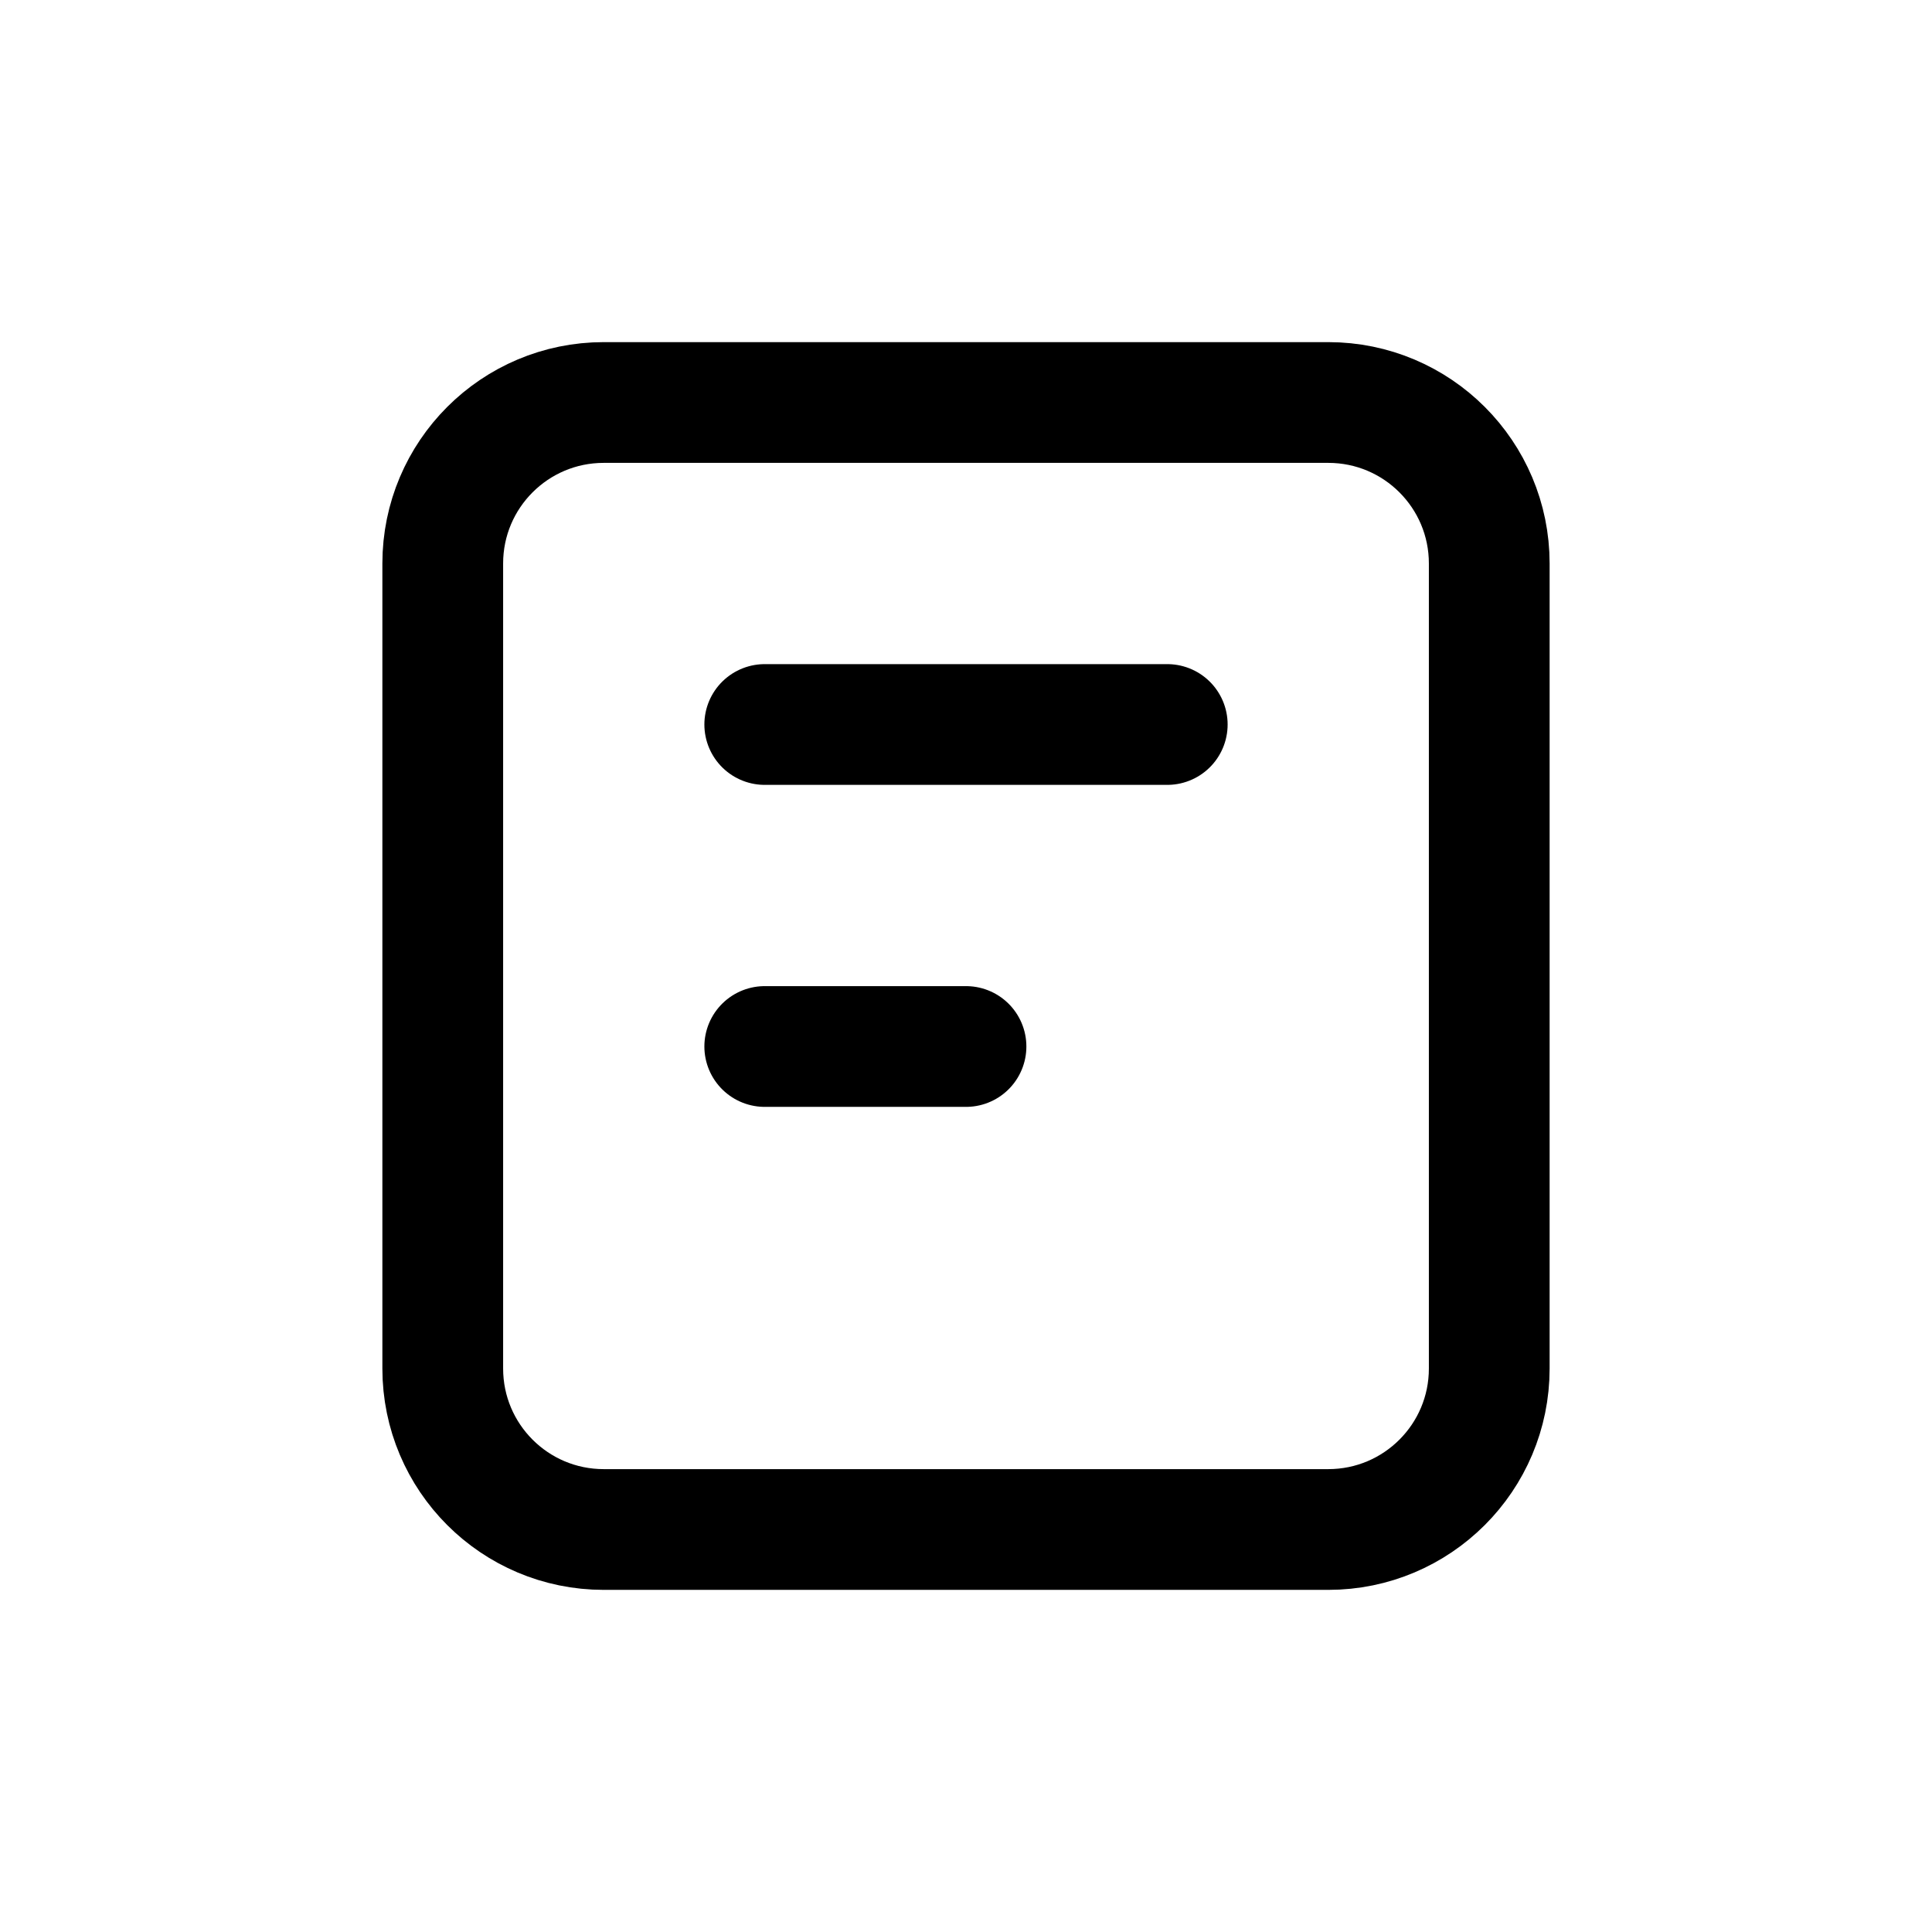
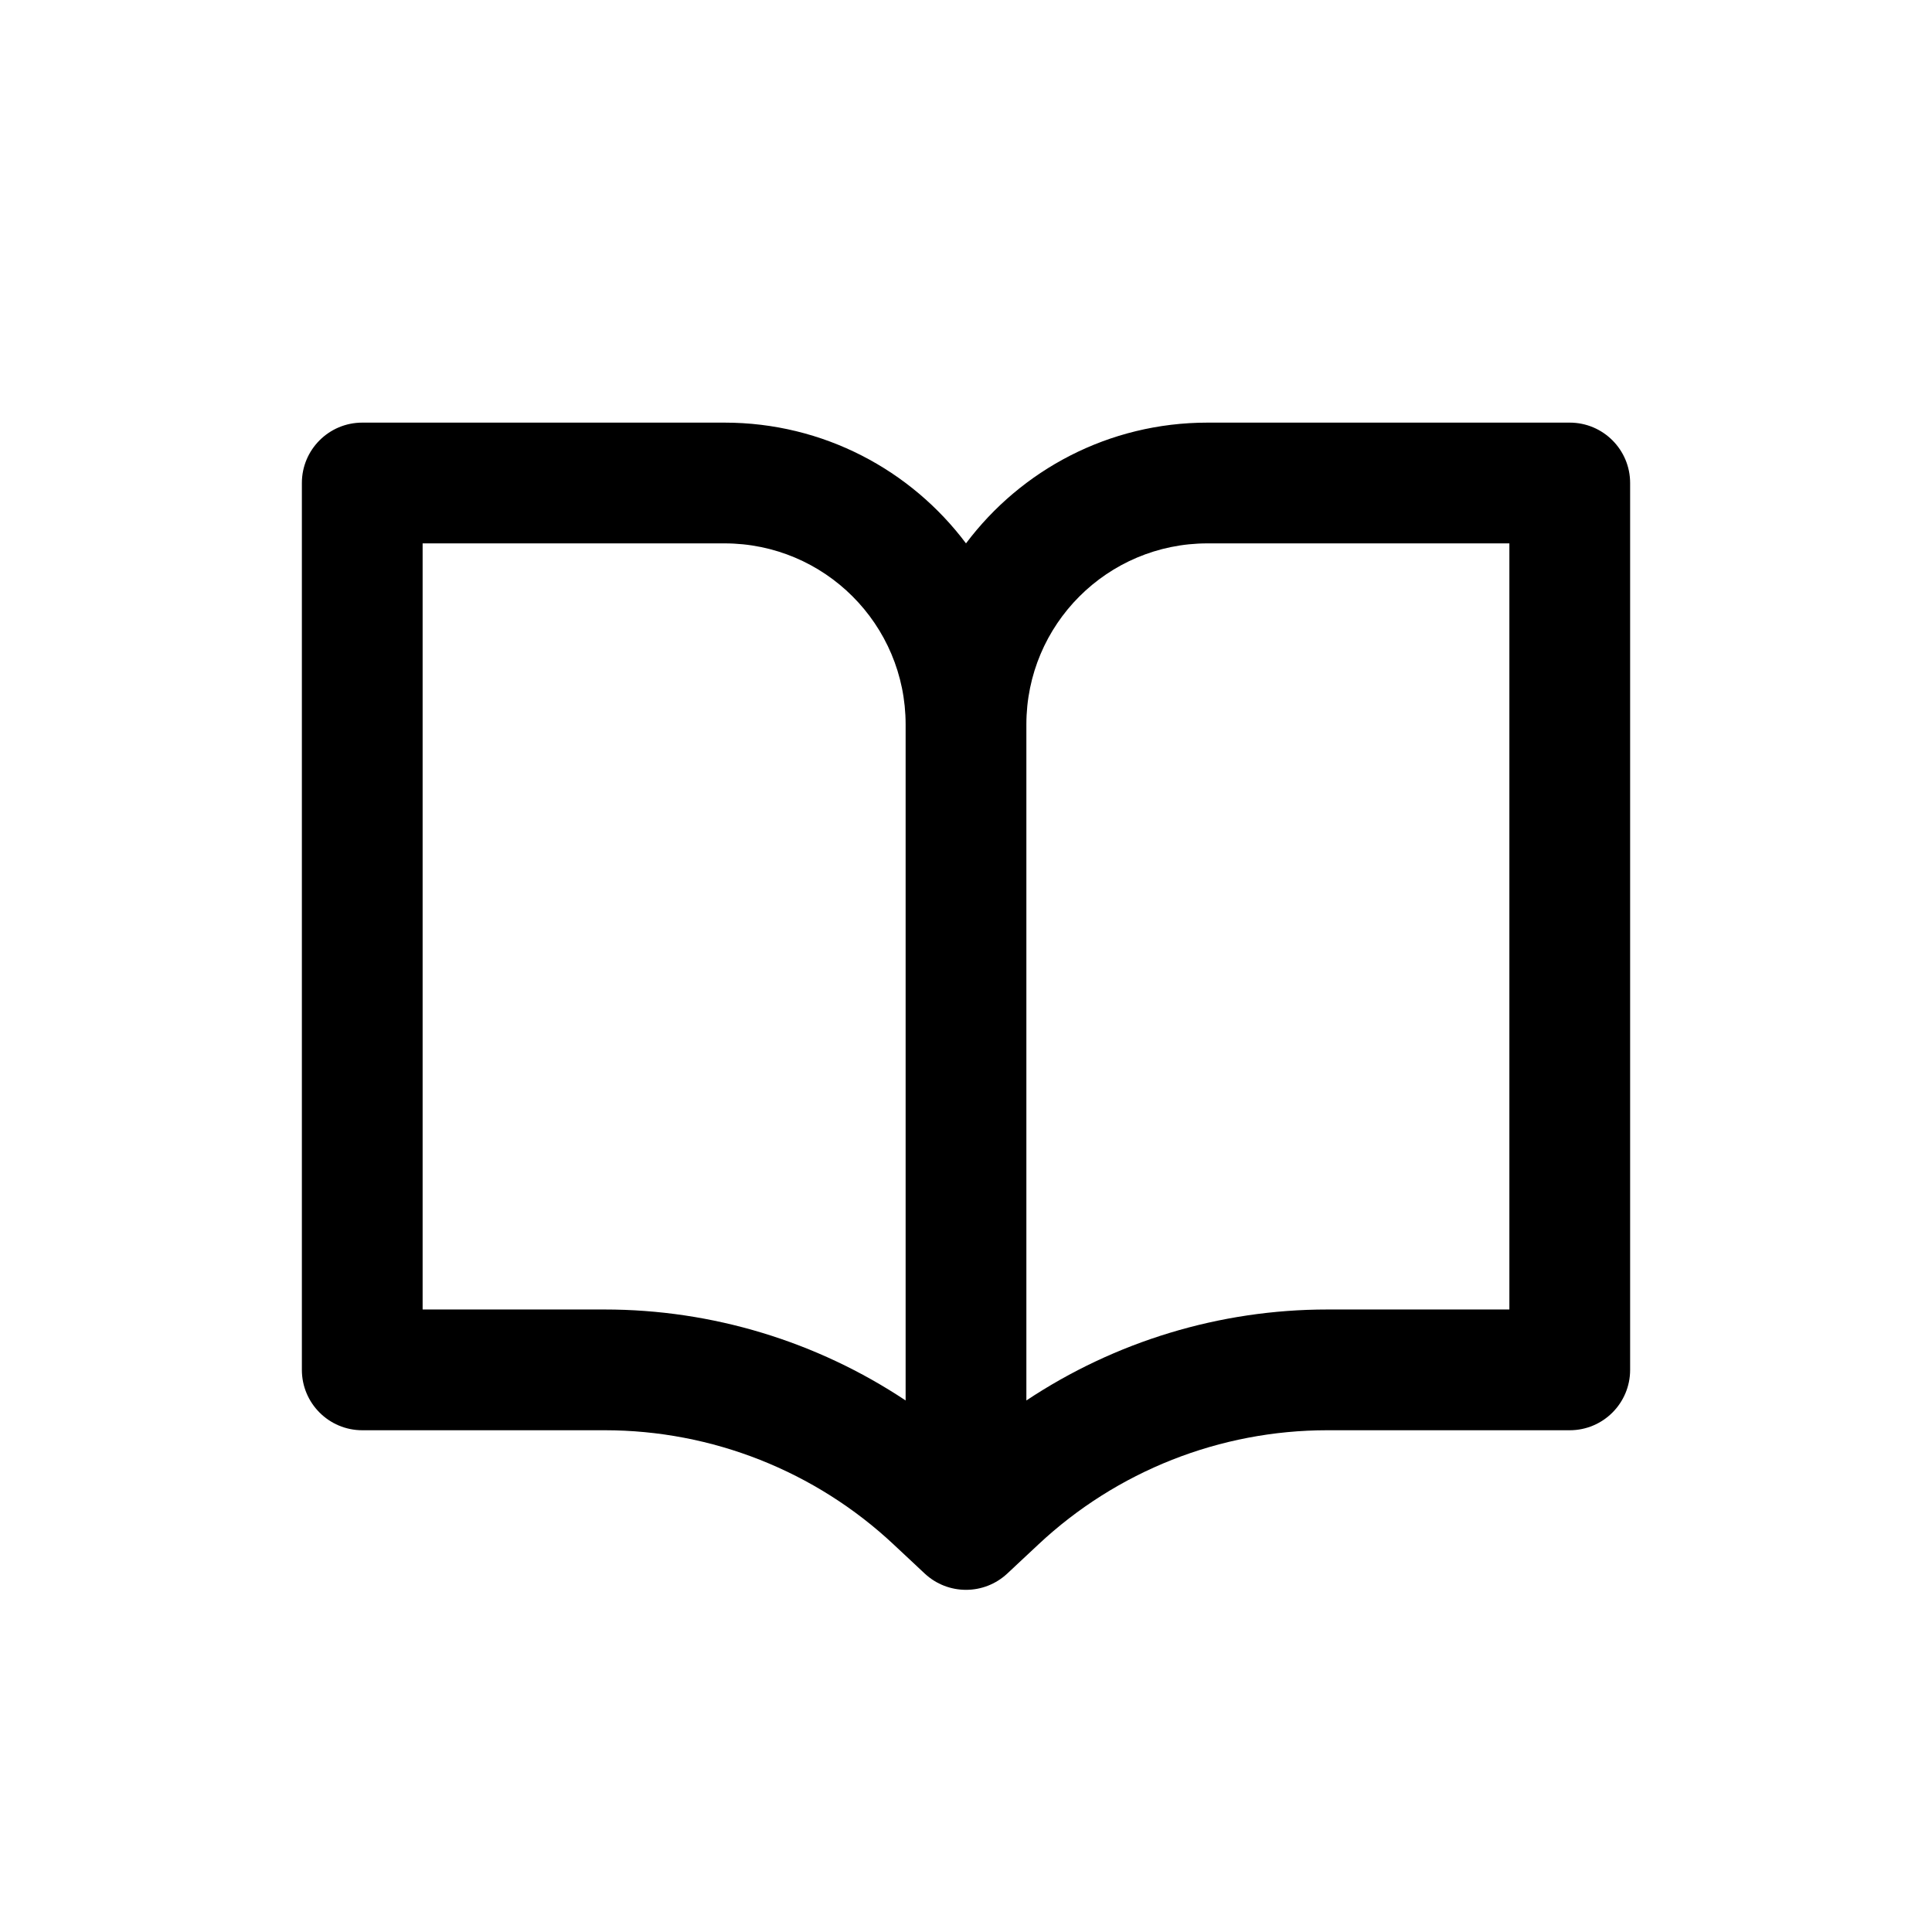
<svg xmlns="http://www.w3.org/2000/svg" width="24" height="24" viewBox="0 0 24 24" fill="none">
-   <path d="M5.5 7C5.5 5.895 6.395 5 7.5 5H16.5C17.605 5 18.5 5.895 18.5 7V17C18.5 18.105 17.605 19 16.5 19H7.5C6.395 19 5.5 18.105 5.5 17V7Z" stroke="currentColor" stroke-width="1.5" stroke-linecap="round" stroke-linejoin="round" />
-   <path d="M14.5 9H9.5" stroke="currentColor" stroke-width="1.5" stroke-linecap="round" stroke-linejoin="round" />
-   <path d="M12 13H9.5" stroke="currentColor" stroke-width="1.5" stroke-linecap="round" stroke-linejoin="round" />
+   <path fill-rule="evenodd" clip-rule="evenodd" d="M3.75 6C3.75 5.586 4.086 5.25 4.5 5.25H9C10.227 5.25 11.316 5.839 12 6.75C12.684 5.839 13.773 5.25 15 5.25H19.5C19.914 5.25 20.25 5.586 20.25 6V17.017C20.25 17.431 19.914 17.767 19.5 17.767H16.488C15.156 17.767 13.873 18.274 12.9 19.185L12.513 19.547C12.224 19.817 11.776 19.817 11.487 19.547L11.1 19.185C10.127 18.274 8.844 17.767 7.512 17.767H4.5C4.086 17.767 3.75 17.431 3.75 17.017V6ZM11.25 9C11.25 7.757 10.243 6.75 9 6.75H5.25V16.267H7.512C8.85 16.267 10.149 16.665 11.25 17.397V9ZM12.75 17.397V9C12.75 7.757 13.757 6.75 15 6.75H18.75V16.267H16.488C15.15 16.267 13.851 16.665 12.75 17.397Z" fill="currentColor" />
</svg>
